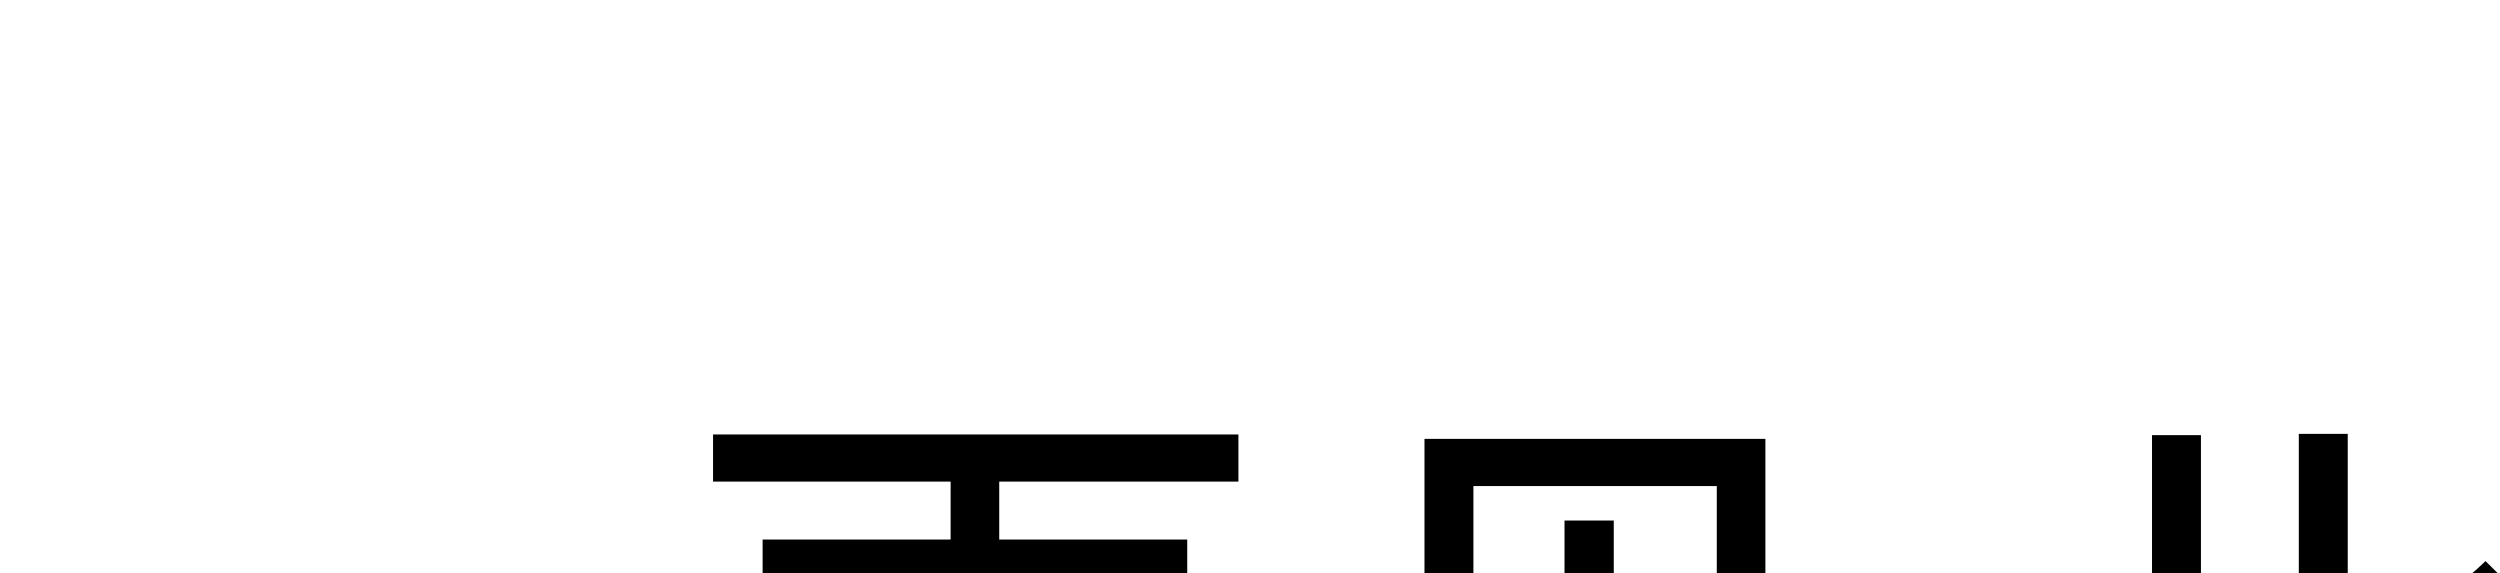
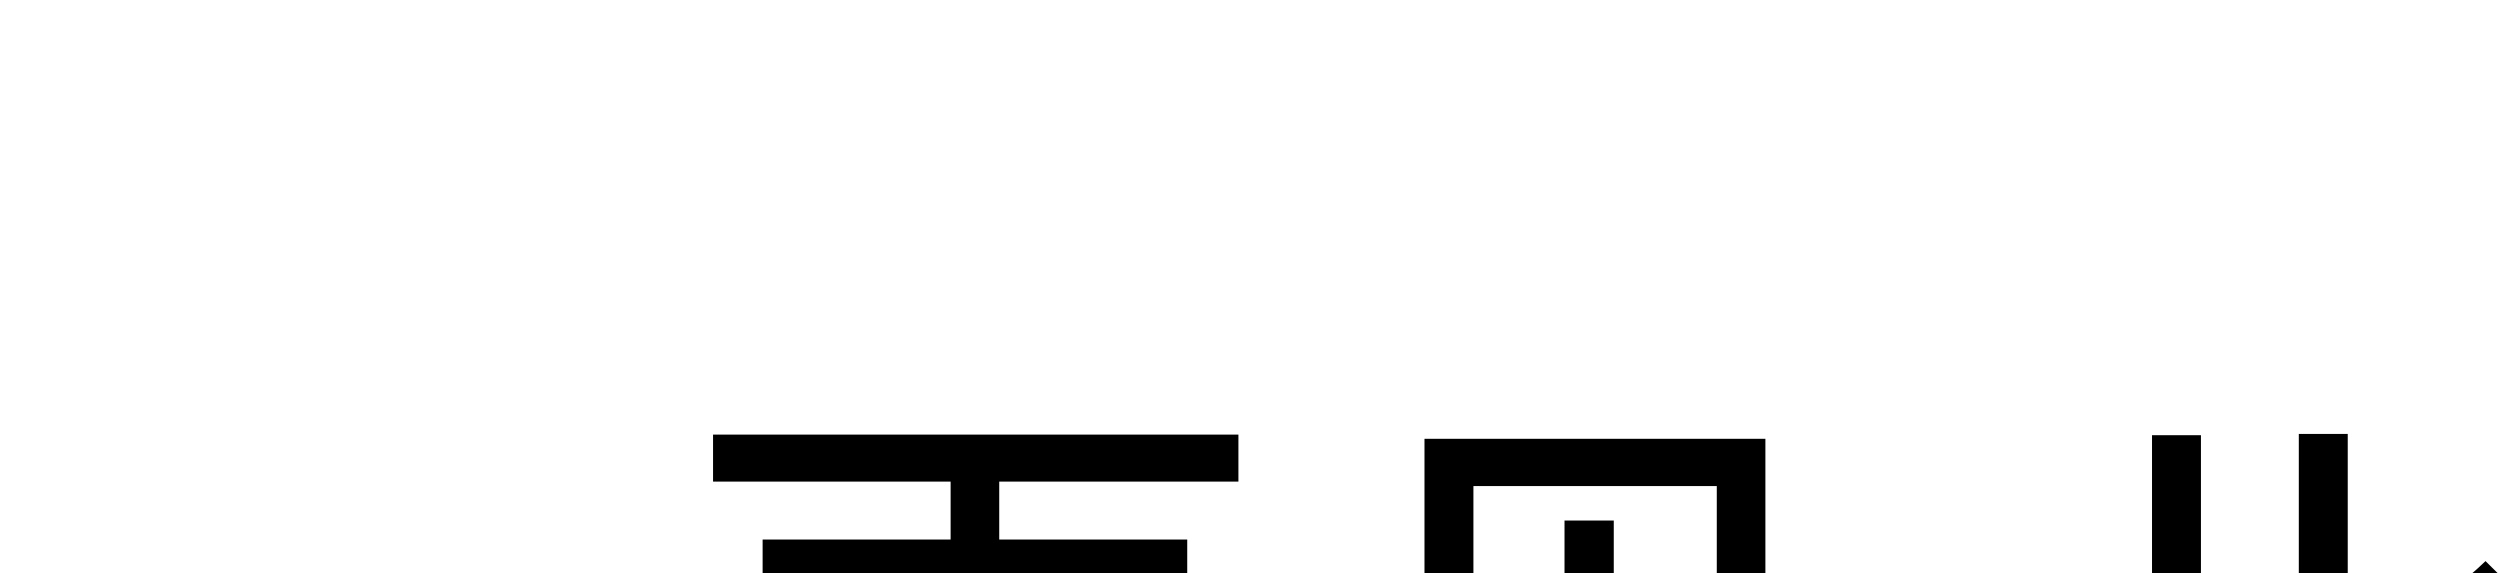
- <svg xmlns="http://www.w3.org/2000/svg" version="1.1" viewbox="0 0 1200 300" fill="currentColor">
-   <path d="m 391.5,259.6 -22.7,0 0,25 c 0,5.1 -1.3,9.1 -4.1,12 -2.8,2.9 -6.5,4.4 -11.2,4.4 l -27,0 -4.6,-15.3 c 6.5,0.4 15.3,0.6 26.3,0.6 3.3,0 4.9,-1.7 4.9,-5.1 l 0,-21.6 -101.1,0 0,45.8 -15.1,0 0,-45.8 -22.8,0 0,-14.7 22.8,0 0,-77.3 58.4,0 0,-18 -73.8,0 0,-14.64 163.2,0 0,14.64 -74.3,0 0,18 58.4,0 0,77.3 22.7,0 z m -38.4,-55 0,-22.5 -42.7,0 0,22.5 z m -57.8,0 0,-22.5 -43.3,0 0,22.5 z m 57.8,40.3 0,-25.8 -42.7,0 0,25.8 z m -57.8,0 0,-25.8 -43.3,0 0,25.8 z" />
-   <path d="m 548.4,251.4 -15.1,0 0,-100.4 -75.6,0 0,100.4 -15.2,0 0,-115.07 105.9,0 z m 36.5,17 c -2.1,10.6 -4.7,18 -7.7,22.2 -3,4.3 -7.4,6.4 -13.3,6.4 l -48.4,0 c -9.7,0 -14.6,-6.4 -14.6,-19.1 l 0,-64.3 -0.6,0 c -0.7,45.5 -28.5,75.8 -83.6,90.8 l -11.2,-14.3 c 17.8,-3.3 32.8,-8.6 44.9,-16 12.2,-7.3 21.1,-16.7 26.9,-28 5.8,-11.3 8.7,-26.6 8.7,-45.9 l 0,-38.5 15.3,0 0,46.7 14.8,-0.4 0,69.5 c 0,2.3 0.4,3.6 1.1,4.1 0.7,0.5 2.3,0.7 4.9,0.7 l 39.4,0 c 2.4,0 4,-0.7 5,-2.2 0.9,-1.5 1.8,-4.2 2.5,-7.9 l 2.5,-11.5 z" />
-   <path d="m 790.3,257.1 c -2.2,15.7 -5.1,26.5 -8.6,32.3 -3.4,5.8 -9.2,8.7 -17.4,8.7 l -31.2,0 c -12.7,0 -19,-6.5 -19,-19.6 l 0,-143.73 15.2,0 0,63.73 c 16.8,-4.7 31,-12.8 42.8,-24.2 l 11.2,11.1 c -11.9,12.5 -29.9,22.1 -54,28.8 l 0,62.2 c 0,4.4 2.7,6.6 8.2,6.6 l 24,0 c 3.7,0 6.4,-1.6 8.4,-4.7 1.9,-3.1 3.4,-12.8 4.6,-29 z m -106.6,46 -15.2,0 0,-22.5 -51.6,11.6 -7.2,-15.2 58.8,-12.3 0,-60.3 -49.7,0 0,-15.2 49.7,0 0,-54.04 15.2,0 z" />
-   <path d="m 986.5,163.4 -171,0 0,-15.3 77,0 0,-19.97 15.8,0 0,19.97 78.2,0 z m -29.4,75.4 -47.8,0 0,50.9 c 0,4.9 -1.4,8.8 -4.2,11.8 -2.7,3 -6.4,4.5 -11.1,4.5 l -21,0 -5.3,-16.4 c 11,0.7 16.8,1.1 17.6,1.1 5.8,0 8.7,-1.8 8.7,-5.3 l 0,-46.6 -49.1,0 0,-59.4 112.2,0 z m -15.2,-14.7 0,-30.2 -81.8,0 0,30.2 z m 48.8,56.9 -10.4,11.4 c -19.6,-19.2 -38.7,-30.8 -57.3,-35.1 l 9.9,-12.2 c 19.7,5.9 38.9,17.8 57.8,35.9 z M 879.1,255.2 c -15,17 -34.6,29.7 -58.6,38.2 l -9.2,-13.6 c 25,-7 44.3,-18.5 57.7,-34.7 z" />
+ <svg xmlns="http://www.w3.org/2000/svg" version="1.1" fill="currentColor">
+   <path d="m 892.5,128.1 0,20 -77,0 0,15.3 171,0 0,-15.3 -78.2,0 0,-20 z m -178.4,6.7 0,143.7 c 0,13.1 6.3,19.6 19,19.6 l 31.2,0 c 8.2,0 14,-2.9 17.4,-8.7 3.5,-5.8 6.4,-16.6 8.6,-32.3 l -15.8,-7.8 c -1.2,16.2 -2.7,25.9 -4.6,29 -2,3.1 -4.7,4.7 -8.4,4.7 l -24,0 c -5.5,0 -8.2,-2.2 -8.2,-6.6 l 0,-62.2 c 24.1,-6.7 42.1,-16.3 54,-28.8 l -11.2,-11.1 c -11.8,11.4 -26,19.5 -42.8,24.2 l 0,-63.7 z m -492.6,0.2 0,14.6 73.8,0 0,18 -58.4,0 0,77.3 -22.8,0 0,14.7 22.8,0 0,45.8 15.1,0 0,-45.8 101.1,0 0,21.6 c 0,3.4 -1.6,5.1 -4.9,5.1 -11,0 -19.8,-0.2 -26.3,-0.6 l 4.6,15.3 27,0 c 11.1,-0.2 15.2,-7.7 15.3,-16.4 l 0,-25 22.7,0 0,-14.7 -22.7,0 0,-77.3 -58.4,0 0,-18 74.3,0 0,-14.6 z m 447,0.2 0,54 -49.7,0 0,15.2 49.7,0 0,60.3 -58.8,12.3 7.2,15.2 51.6,-11.6 0,22.5 15.2,0 0,-167.9 z m -226,1.1 0,115.1 15.2,0 0,-100.4 75.6,0 0,100.4 15.1,0 0,-115.1 z m 43.5,25.4 0,38.5 c 0,55.4 -24.7,76.7 -80.5,89.9 l 11.2,14.3 c 55.1,-15 82.9,-45.3 83.6,-90.8 l 0.6,0 0,64.3 c 0,12.7 4.9,19.1 14.6,19.1 l 48.4,0 c 5.9,0 10.3,-2.1 13.3,-6.4 3,-4.2 5.6,-11.6 7.7,-22.2 l -13.4,-7.7 -2.5,11.5 c -1.8,8.3 -2.7,10.1 -7.5,10.1 l -39.4,0 c -5.4,0 -6,-0.4 -6,-4.8 l 0,-69.5 -14.8,0.4 0,-46.7 z m 358.9,17.7 0,59.4 49.1,0 0,46.6 c 0,3.5 -2.9,5.3 -8.7,5.3 -0.8,0 -6.6,-0.4 -17.6,-1.1 l 5.3,16.4 21,0 c 10.1,-0.3 15.2,-6.8 15.3,-16.3 l 0,-50.9 47.8,0 0,-59.4 z m -592.9,2.7 43.3,0 0,22.5 -43.3,0 z m 58.4,0 42.7,0 0,22.5 -42.7,0 z m 549.7,11.8 81.8,0 0,30.2 -81.8,0 z m -608.1,25.2 43.3,0 0,25.8 -43.3,0 z m 58.4,0 42.7,0 0,25.8 -42.7,0 z m 558.6,26 c -13.4,16.2 -32.7,27.7 -57.7,34.7 l 9.2,13.6 c 24,-8.5 43.6,-21.2 58.6,-38.2 z m 63.9,0 -9.9,12.2 c 18.6,4.3 37.7,15.9 57.3,35.1 L 990.7,281 c -18.9,-18.1 -38.1,-30 -57.8,-35.9 z" />
</svg>
